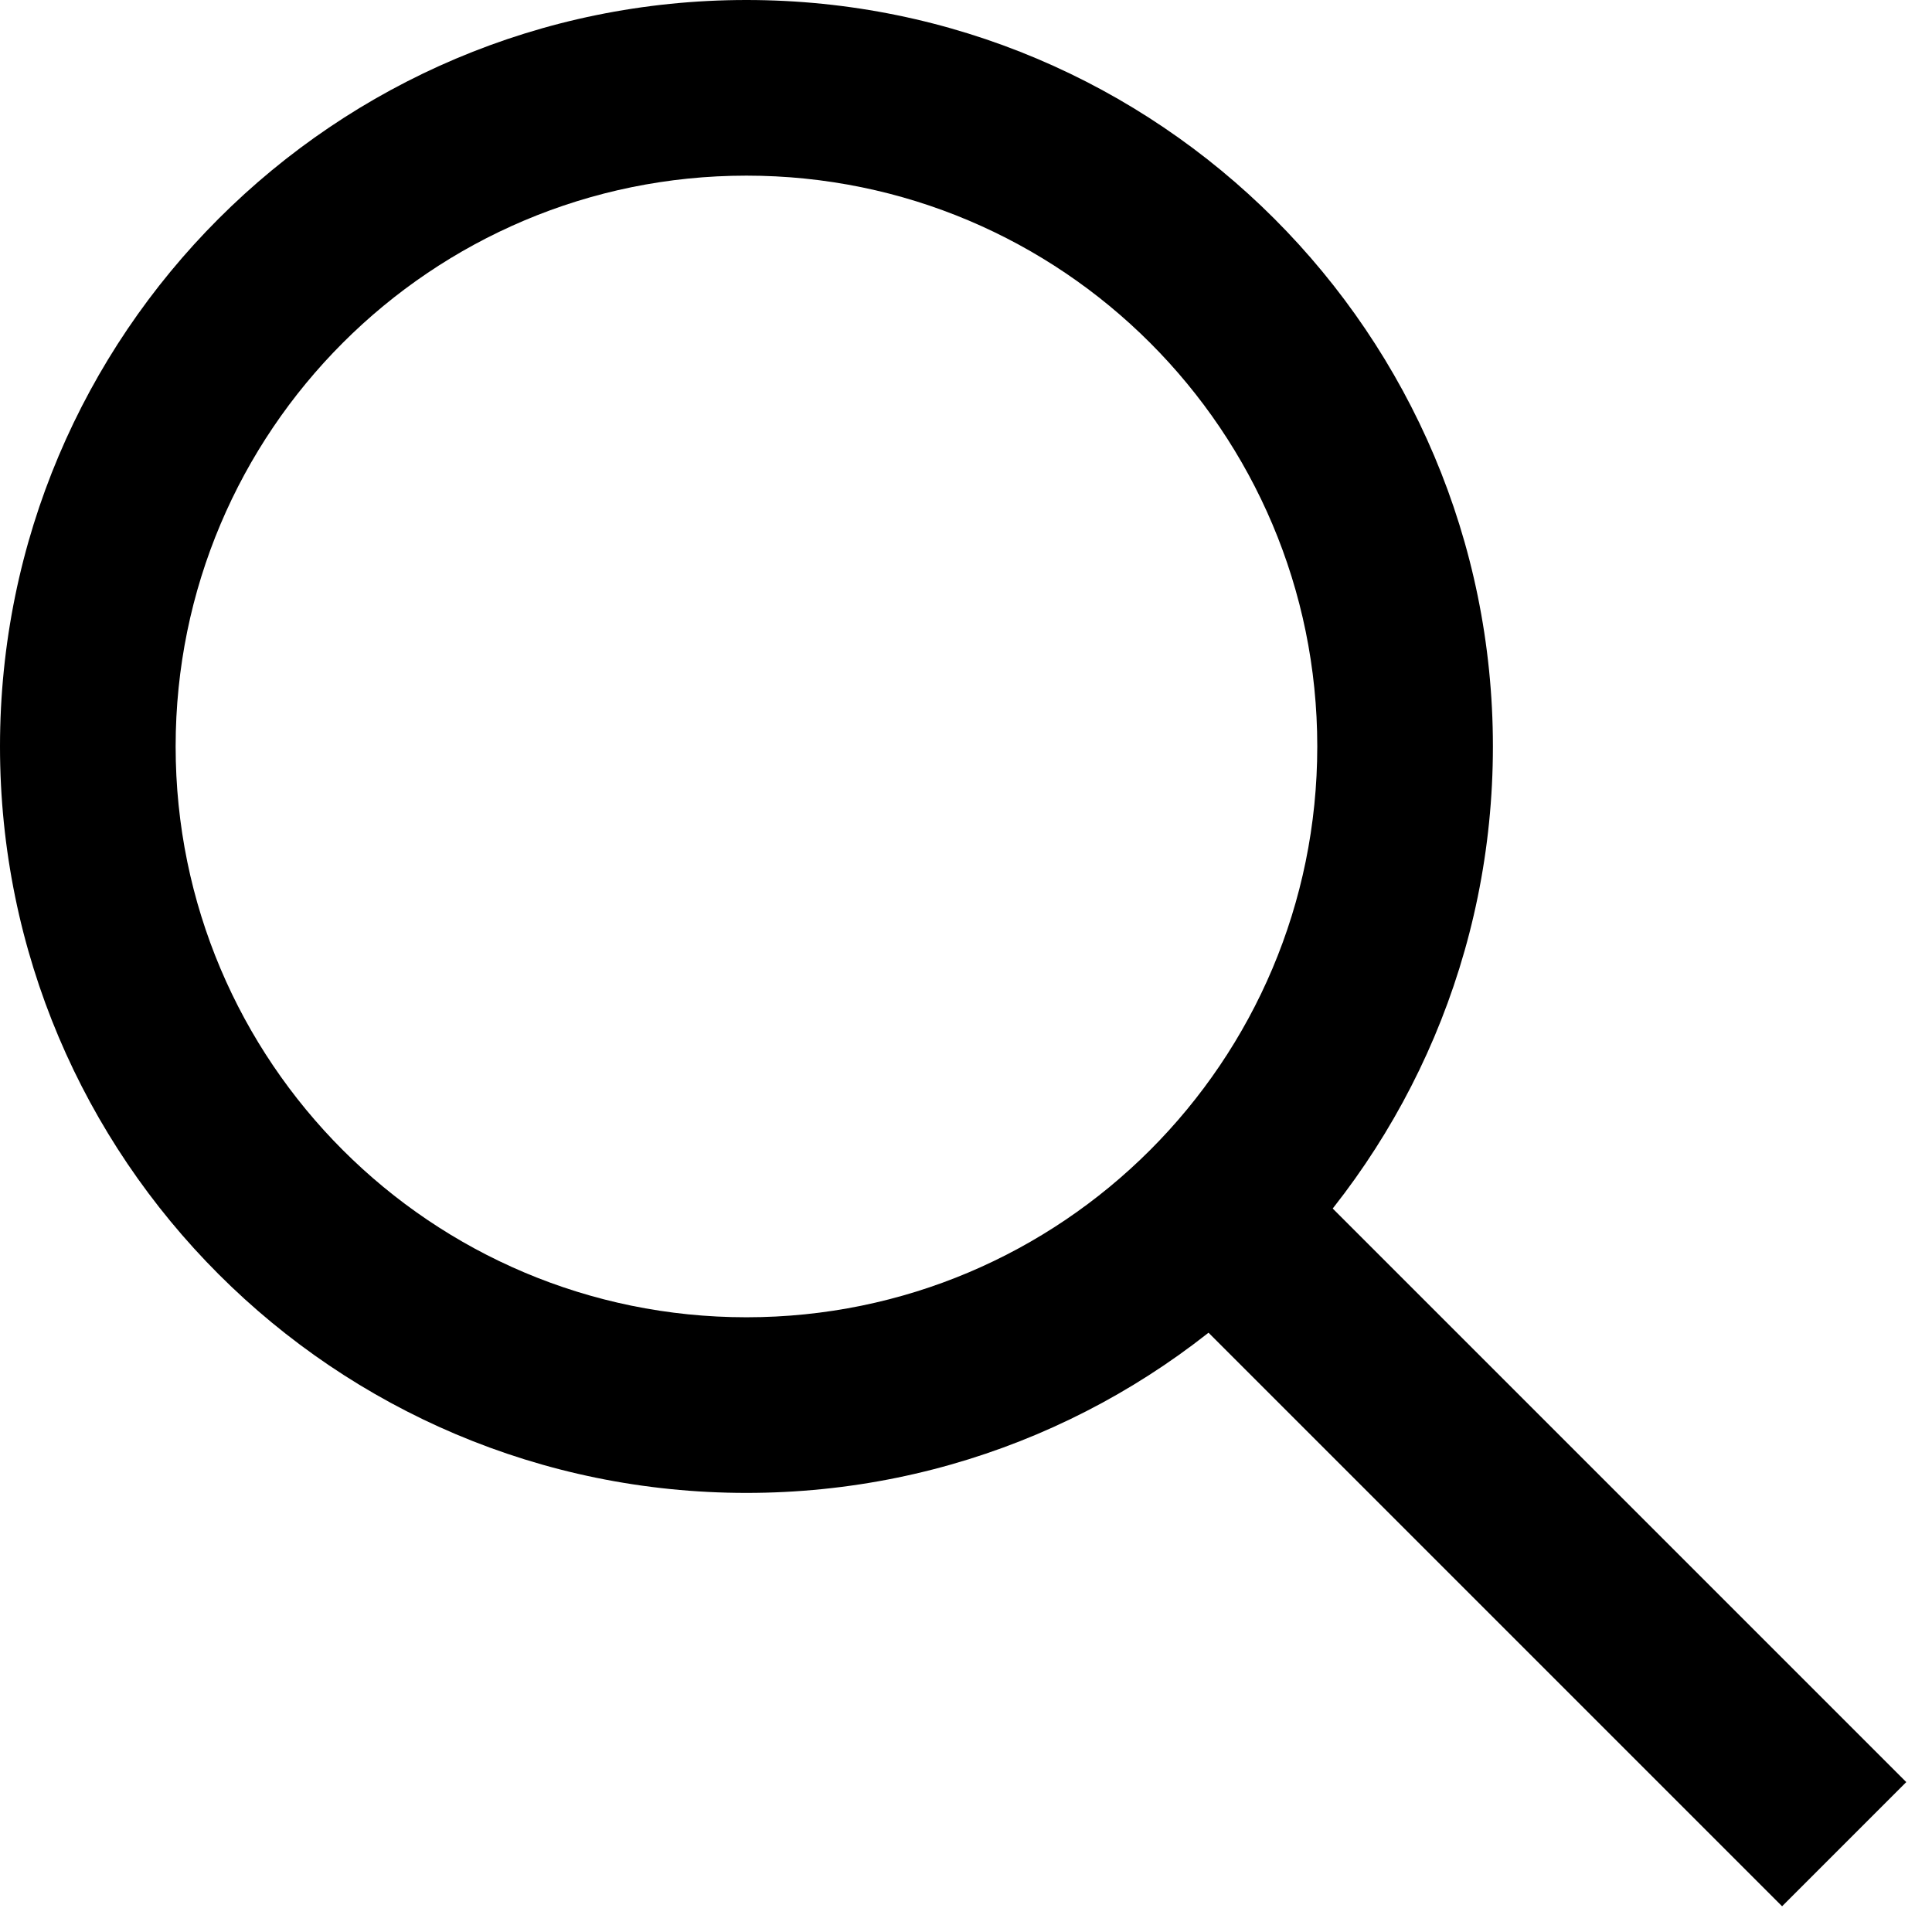
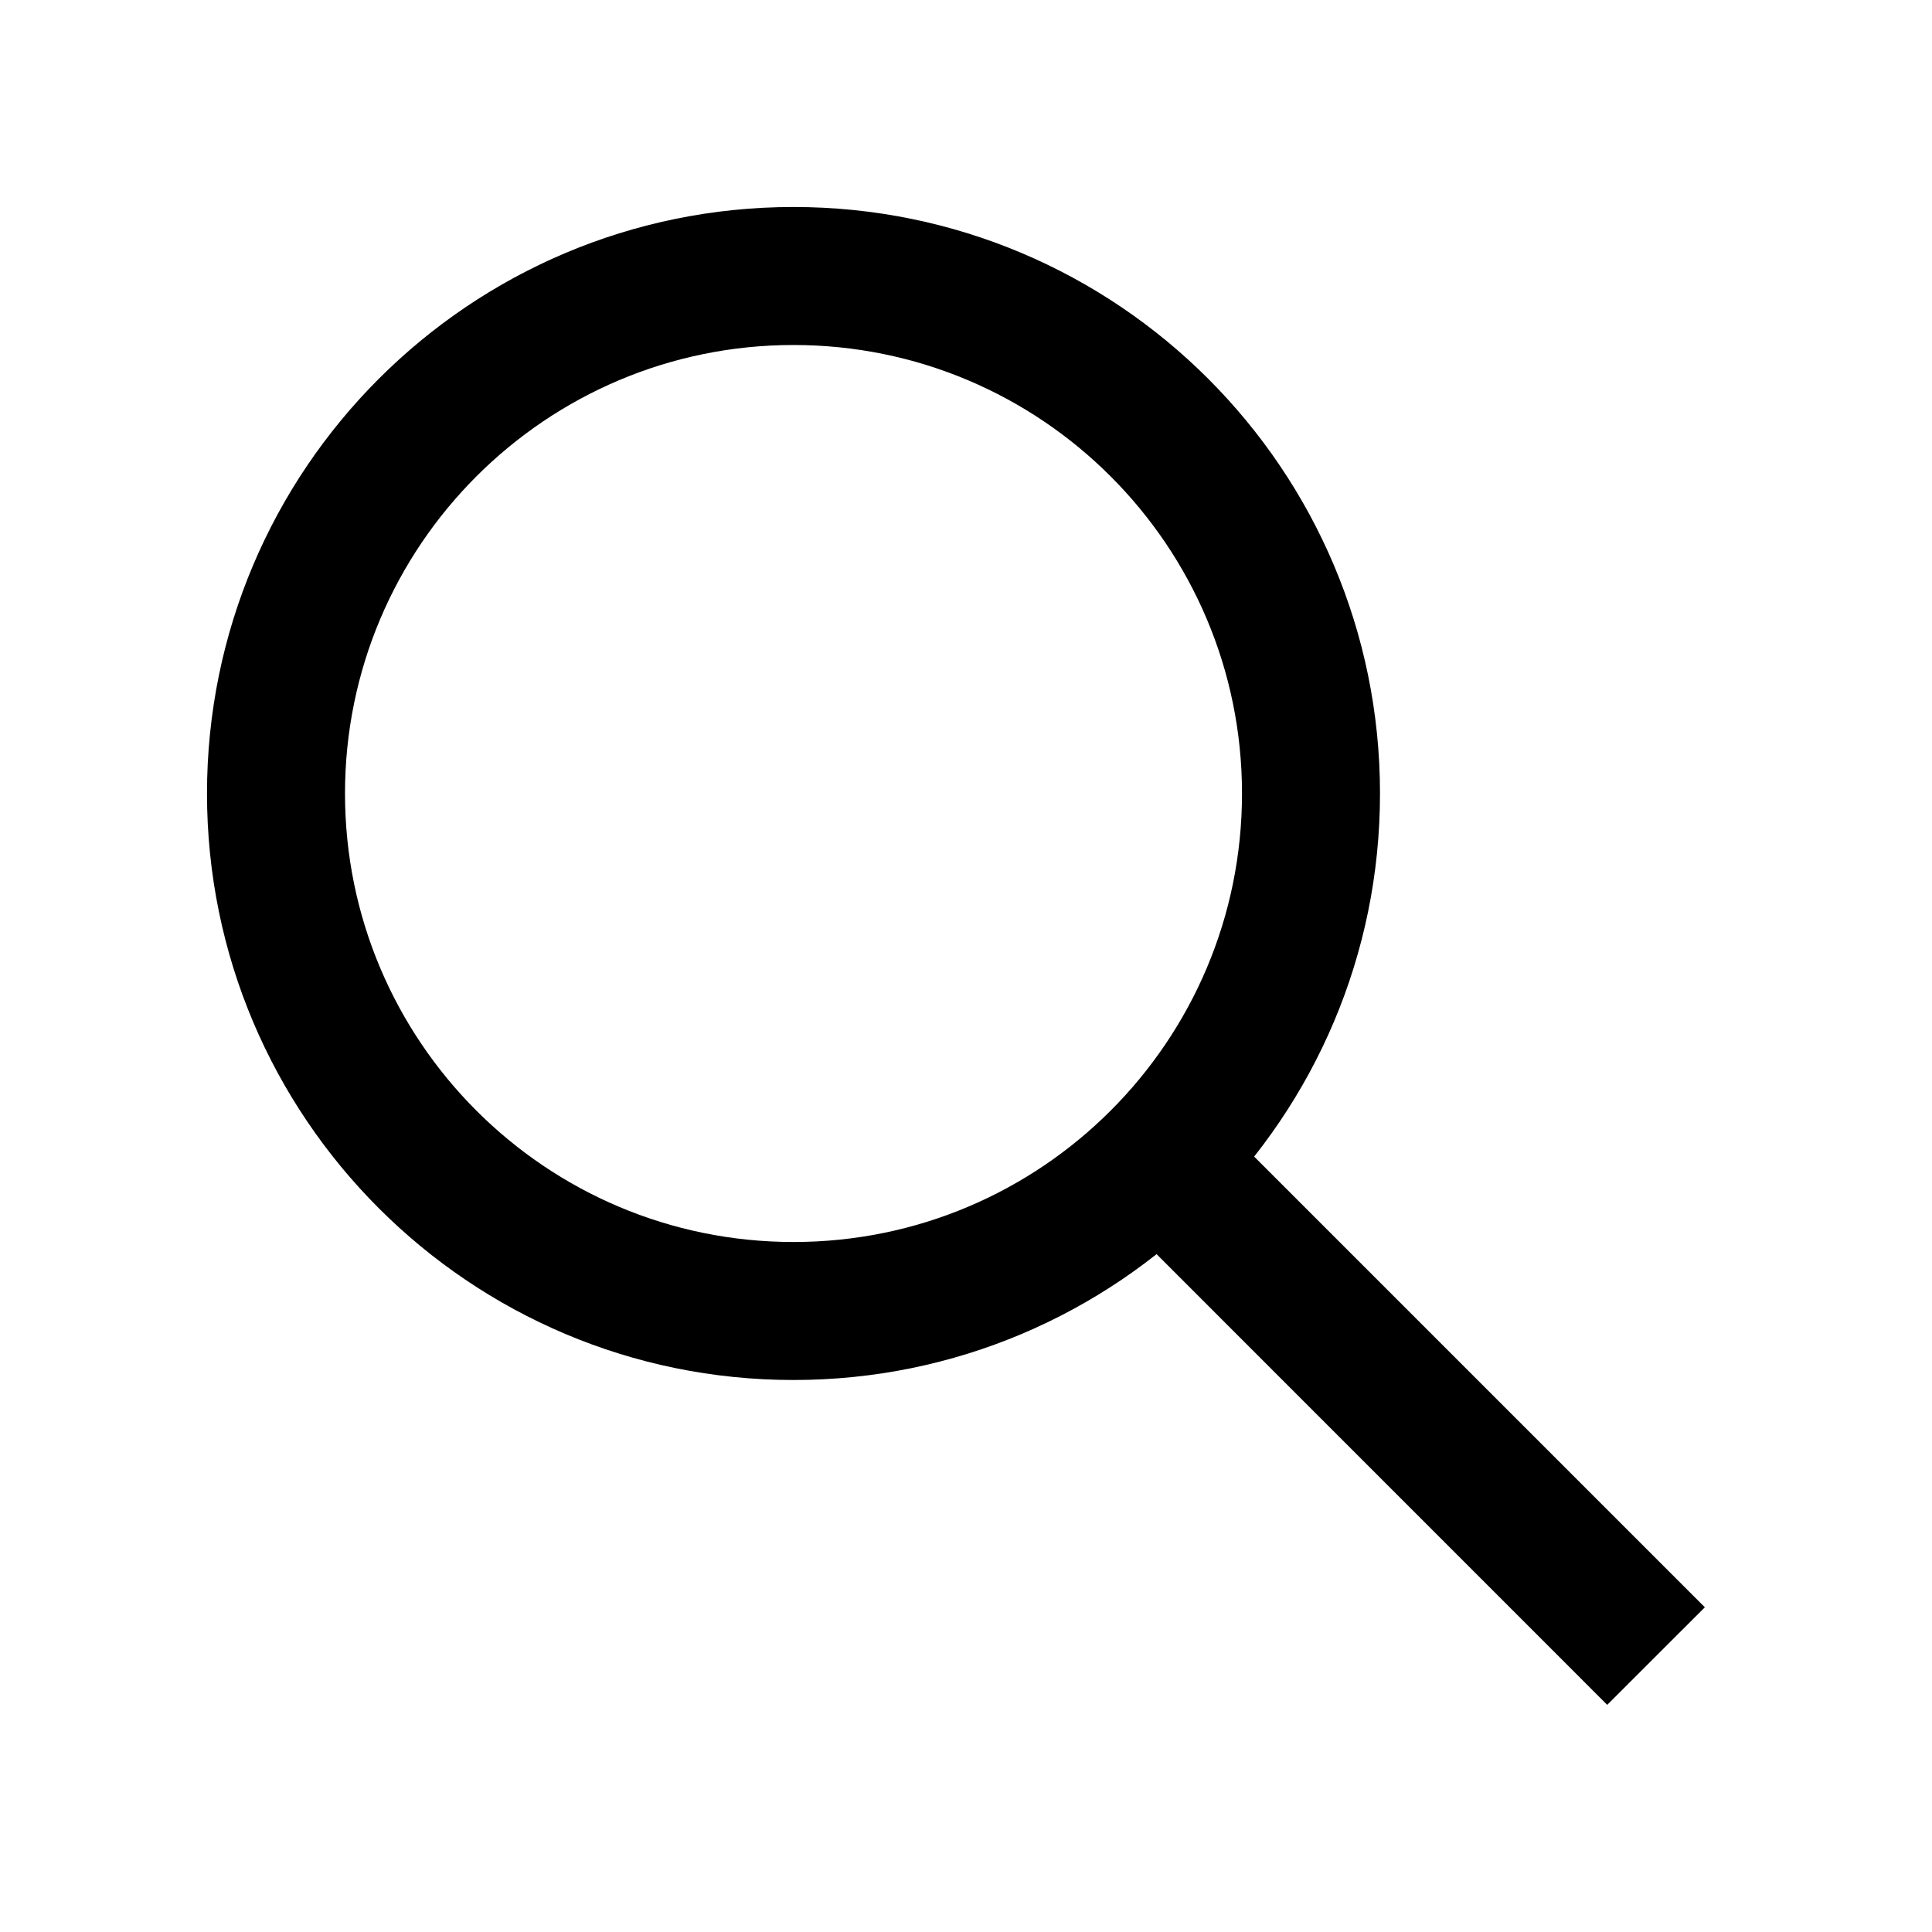
- <svg xmlns="http://www.w3.org/2000/svg" width="22" height="22" viewBox="0 0 22 22" fill="none">
-   <path d="M15 8.5C15 4.91 12.09 2 8.5 2C4.91 2 2 4.91 2 8.5C2 12.09 4.91 15 8.5 15C12.09 15 15 12.09 15 8.5ZM17 8.5C17 13.194 13.194 17 8.5 17C3.806 17 0 13.194 0 8.5C0 3.806 3.806 0 8.5 0C13.194 0 17 3.806 17 8.5Z" fill="currentColor" />
-   <path d="M21.707 20.293L20.293 21.707L13.093 14.507L14.507 13.093L21.707 20.293Z" fill="currentColor" />
+ <svg xmlns="http://www.w3.org/2000/svg" width="28" height="28" viewBox="0 0 28 28" fill="none">
+   <g transform="translate(-0.146 -0.146)">
+     <path d="M18.146 11.646C18.146 8.057 15.236 5.146 11.646 5.146C8.057 5.146 5.146 8.057 5.146 11.646C5.146 15.236 8.057 18.146 11.646 18.146C15.236 18.146 18.146 15.236 18.146 11.646ZM20.146 11.646C20.146 16.341 16.341 20.146 11.646 20.146C6.952 20.146 3.146 16.341 3.146 11.646C3.146 6.952 6.952 3.146 11.646 3.146C16.341 3.146 20.146 6.952 20.146 11.646Z" fill="currentColor" />
+     <path d="M24.854 23.44L23.439 24.854L16.239 17.653L17.653 16.239L24.854 23.44Z" fill="currentColor" />
+   </g>
</svg>
